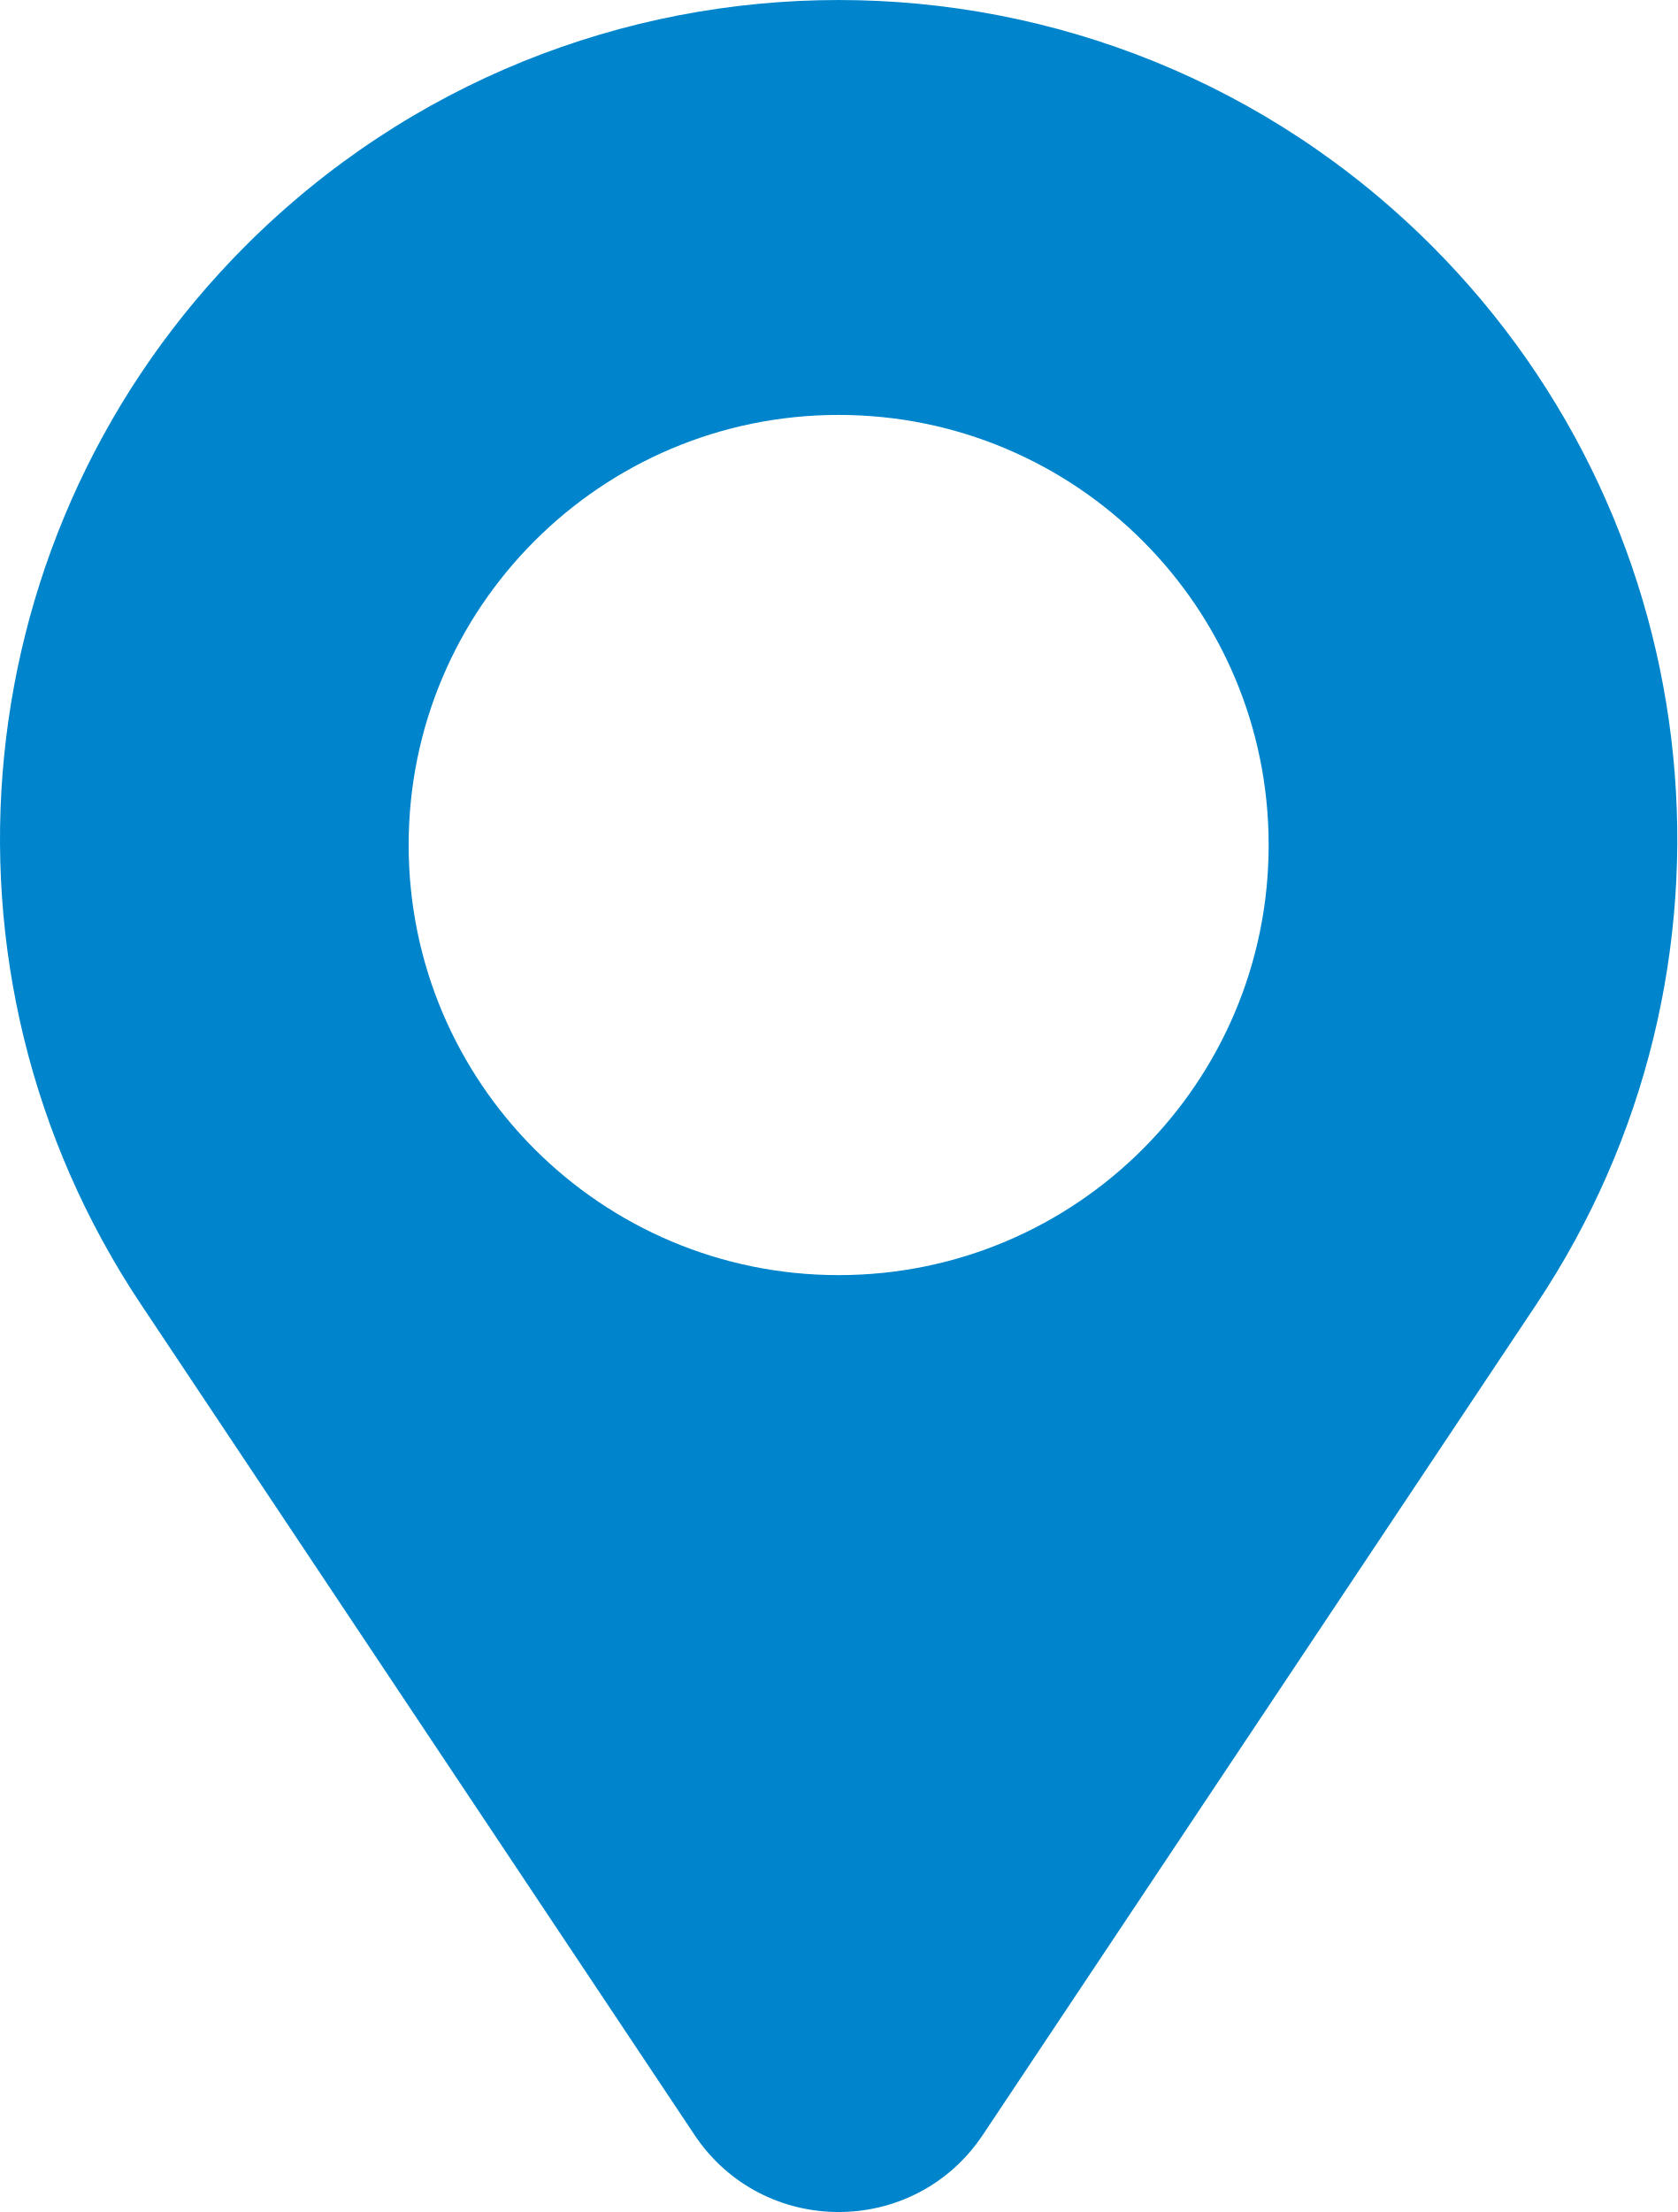
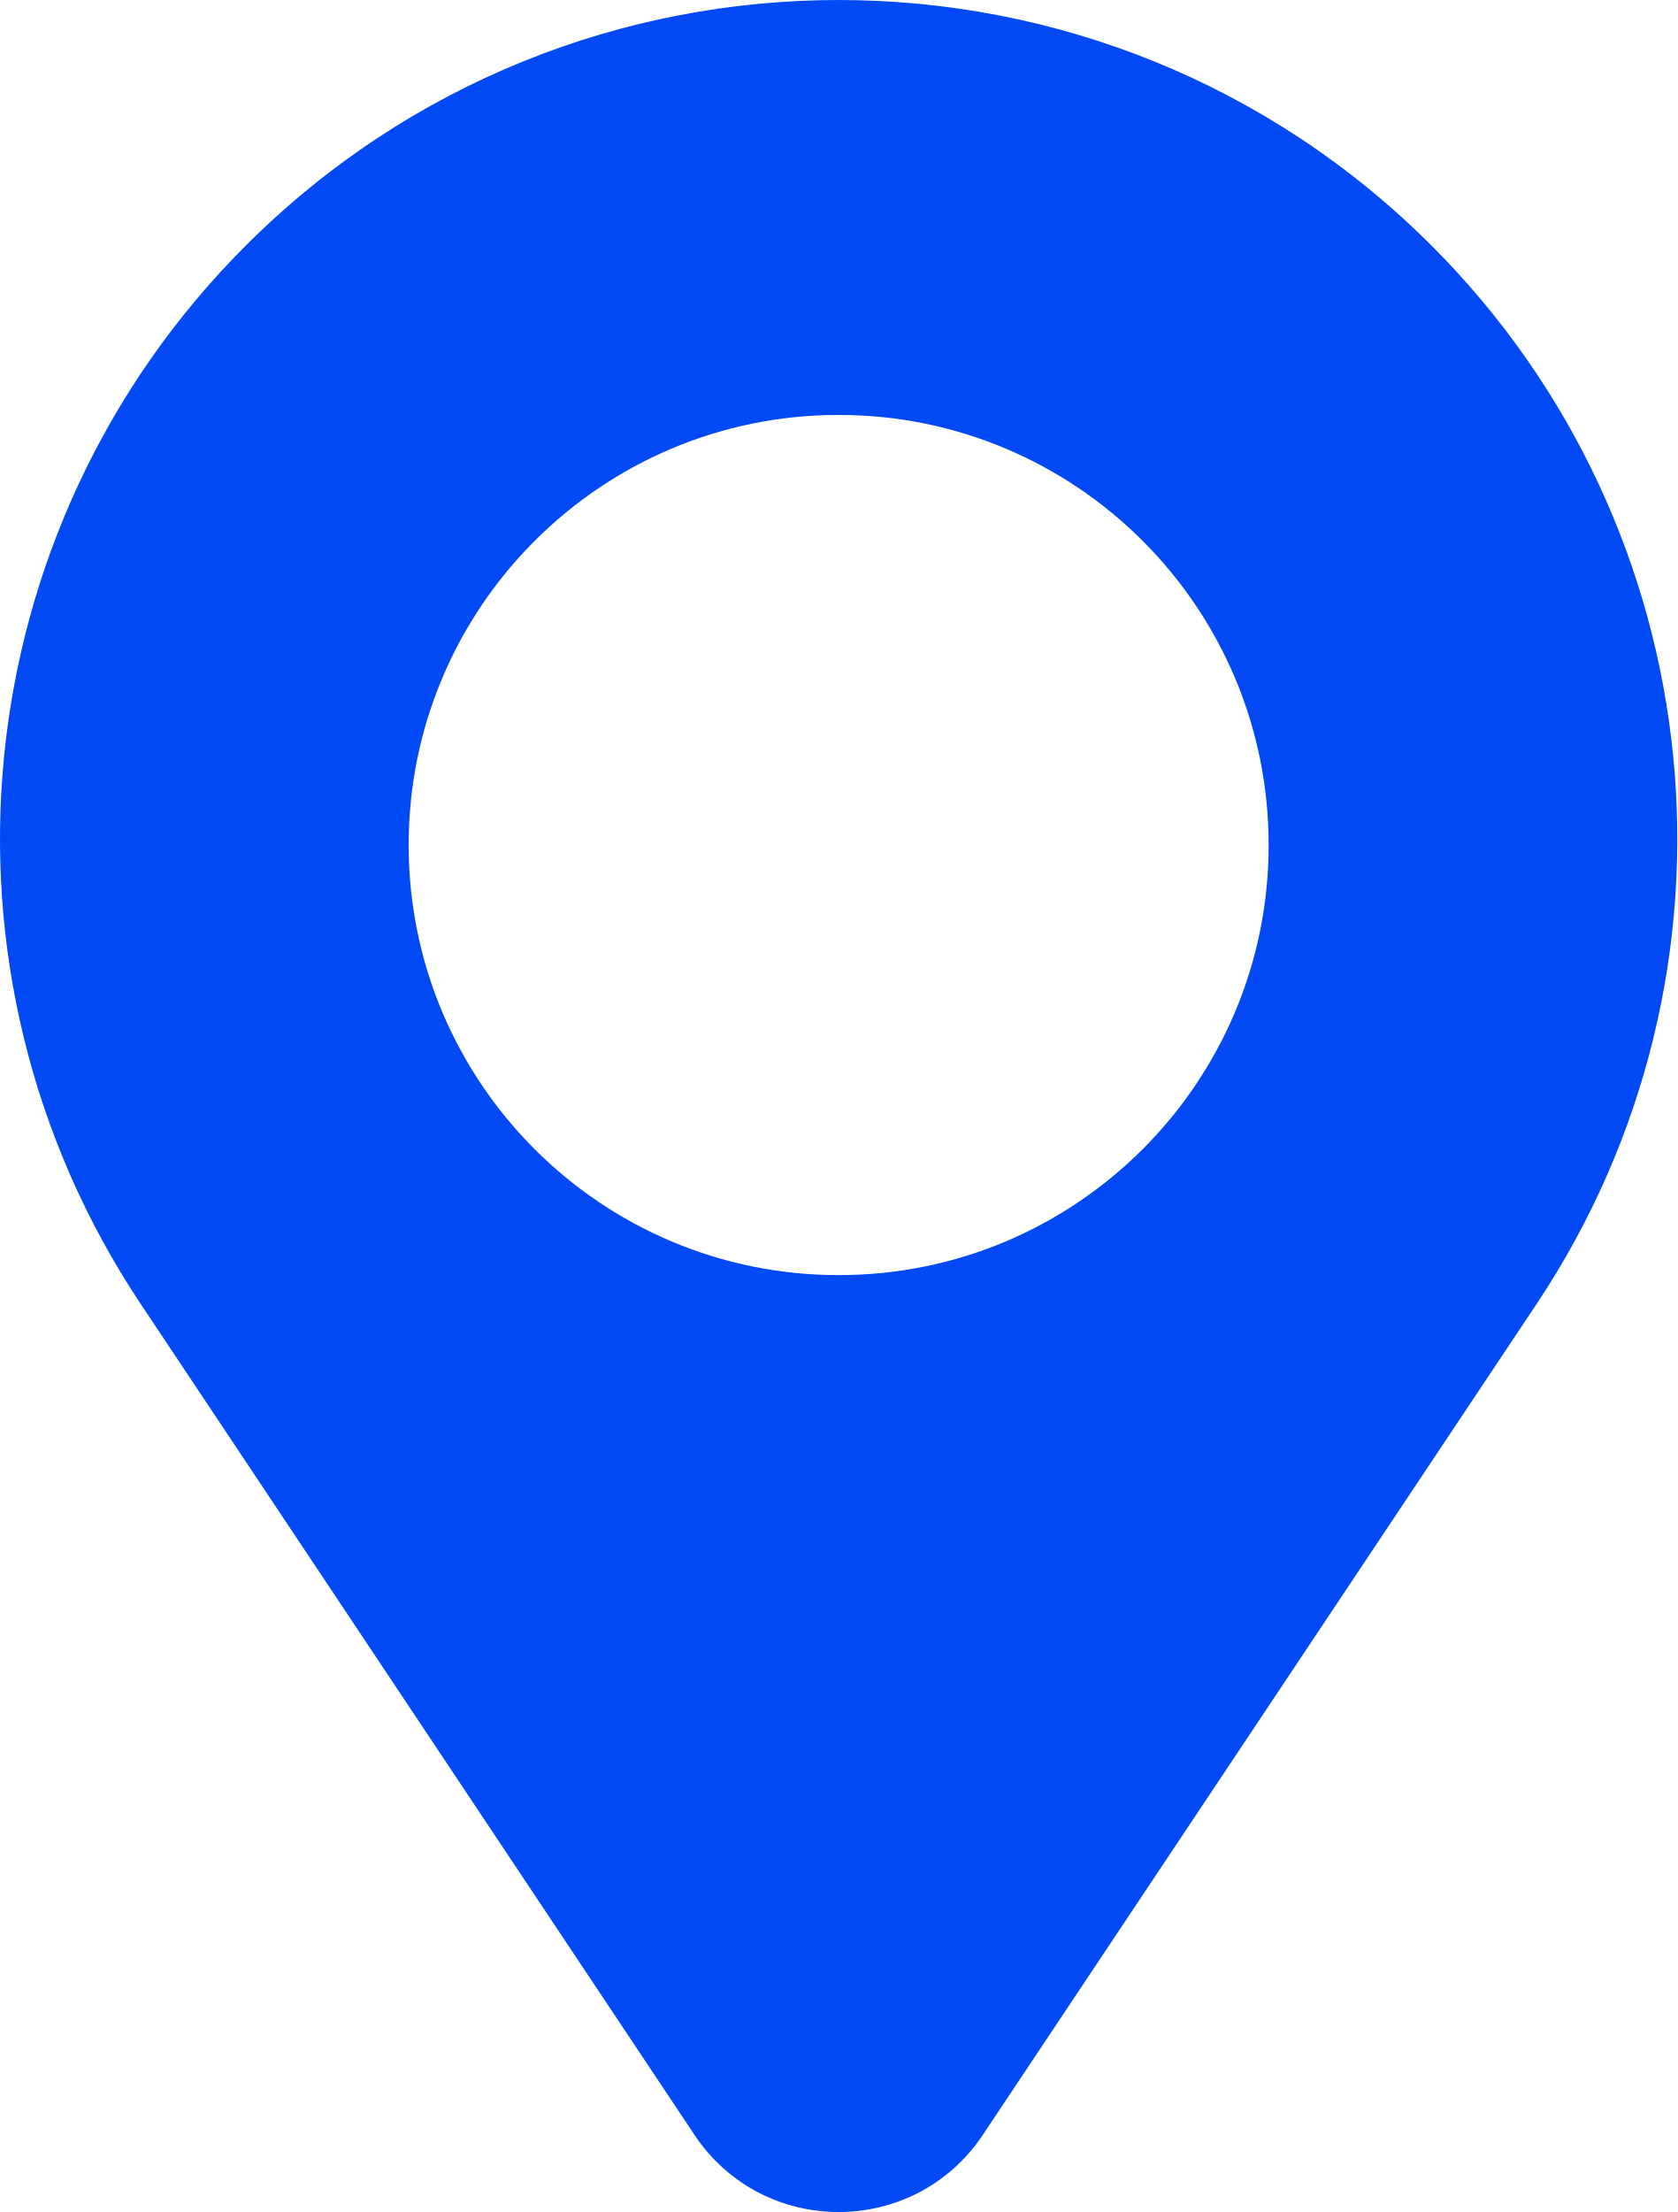
<svg xmlns="http://www.w3.org/2000/svg" id="location-icon" data-name="location-icon" width="754" height="994.09" viewBox="0 0 754 994.09">
  <defs>
-     <style>.cls-1{fill:#0085cc;}</style>
+     <style>.cls-1{fill:#0049f5;}</style>
  </defs>
  <path class="cls-1" d="M766.57,114.37h0c-147.22-147.22-385.92-147.22-533.14,0h0a377,377,0,0,0-47.11,475.7L435.18,963.36c30.84,46.25,98.8,46.25,129.64,0L813.68,590.07A377,377,0,0,0,766.57,114.37ZM693.3,383.71C693.3,490.47,606.75,577,500,577h0c-106.75,0-193.3-86.54-193.3-193.3h0C306.7,277,393.25,190.42,500,190.42h0c106.75,0,193.3,86.54,193.3,193.29Z" transform="translate(-123 -3.95)" />
</svg>
